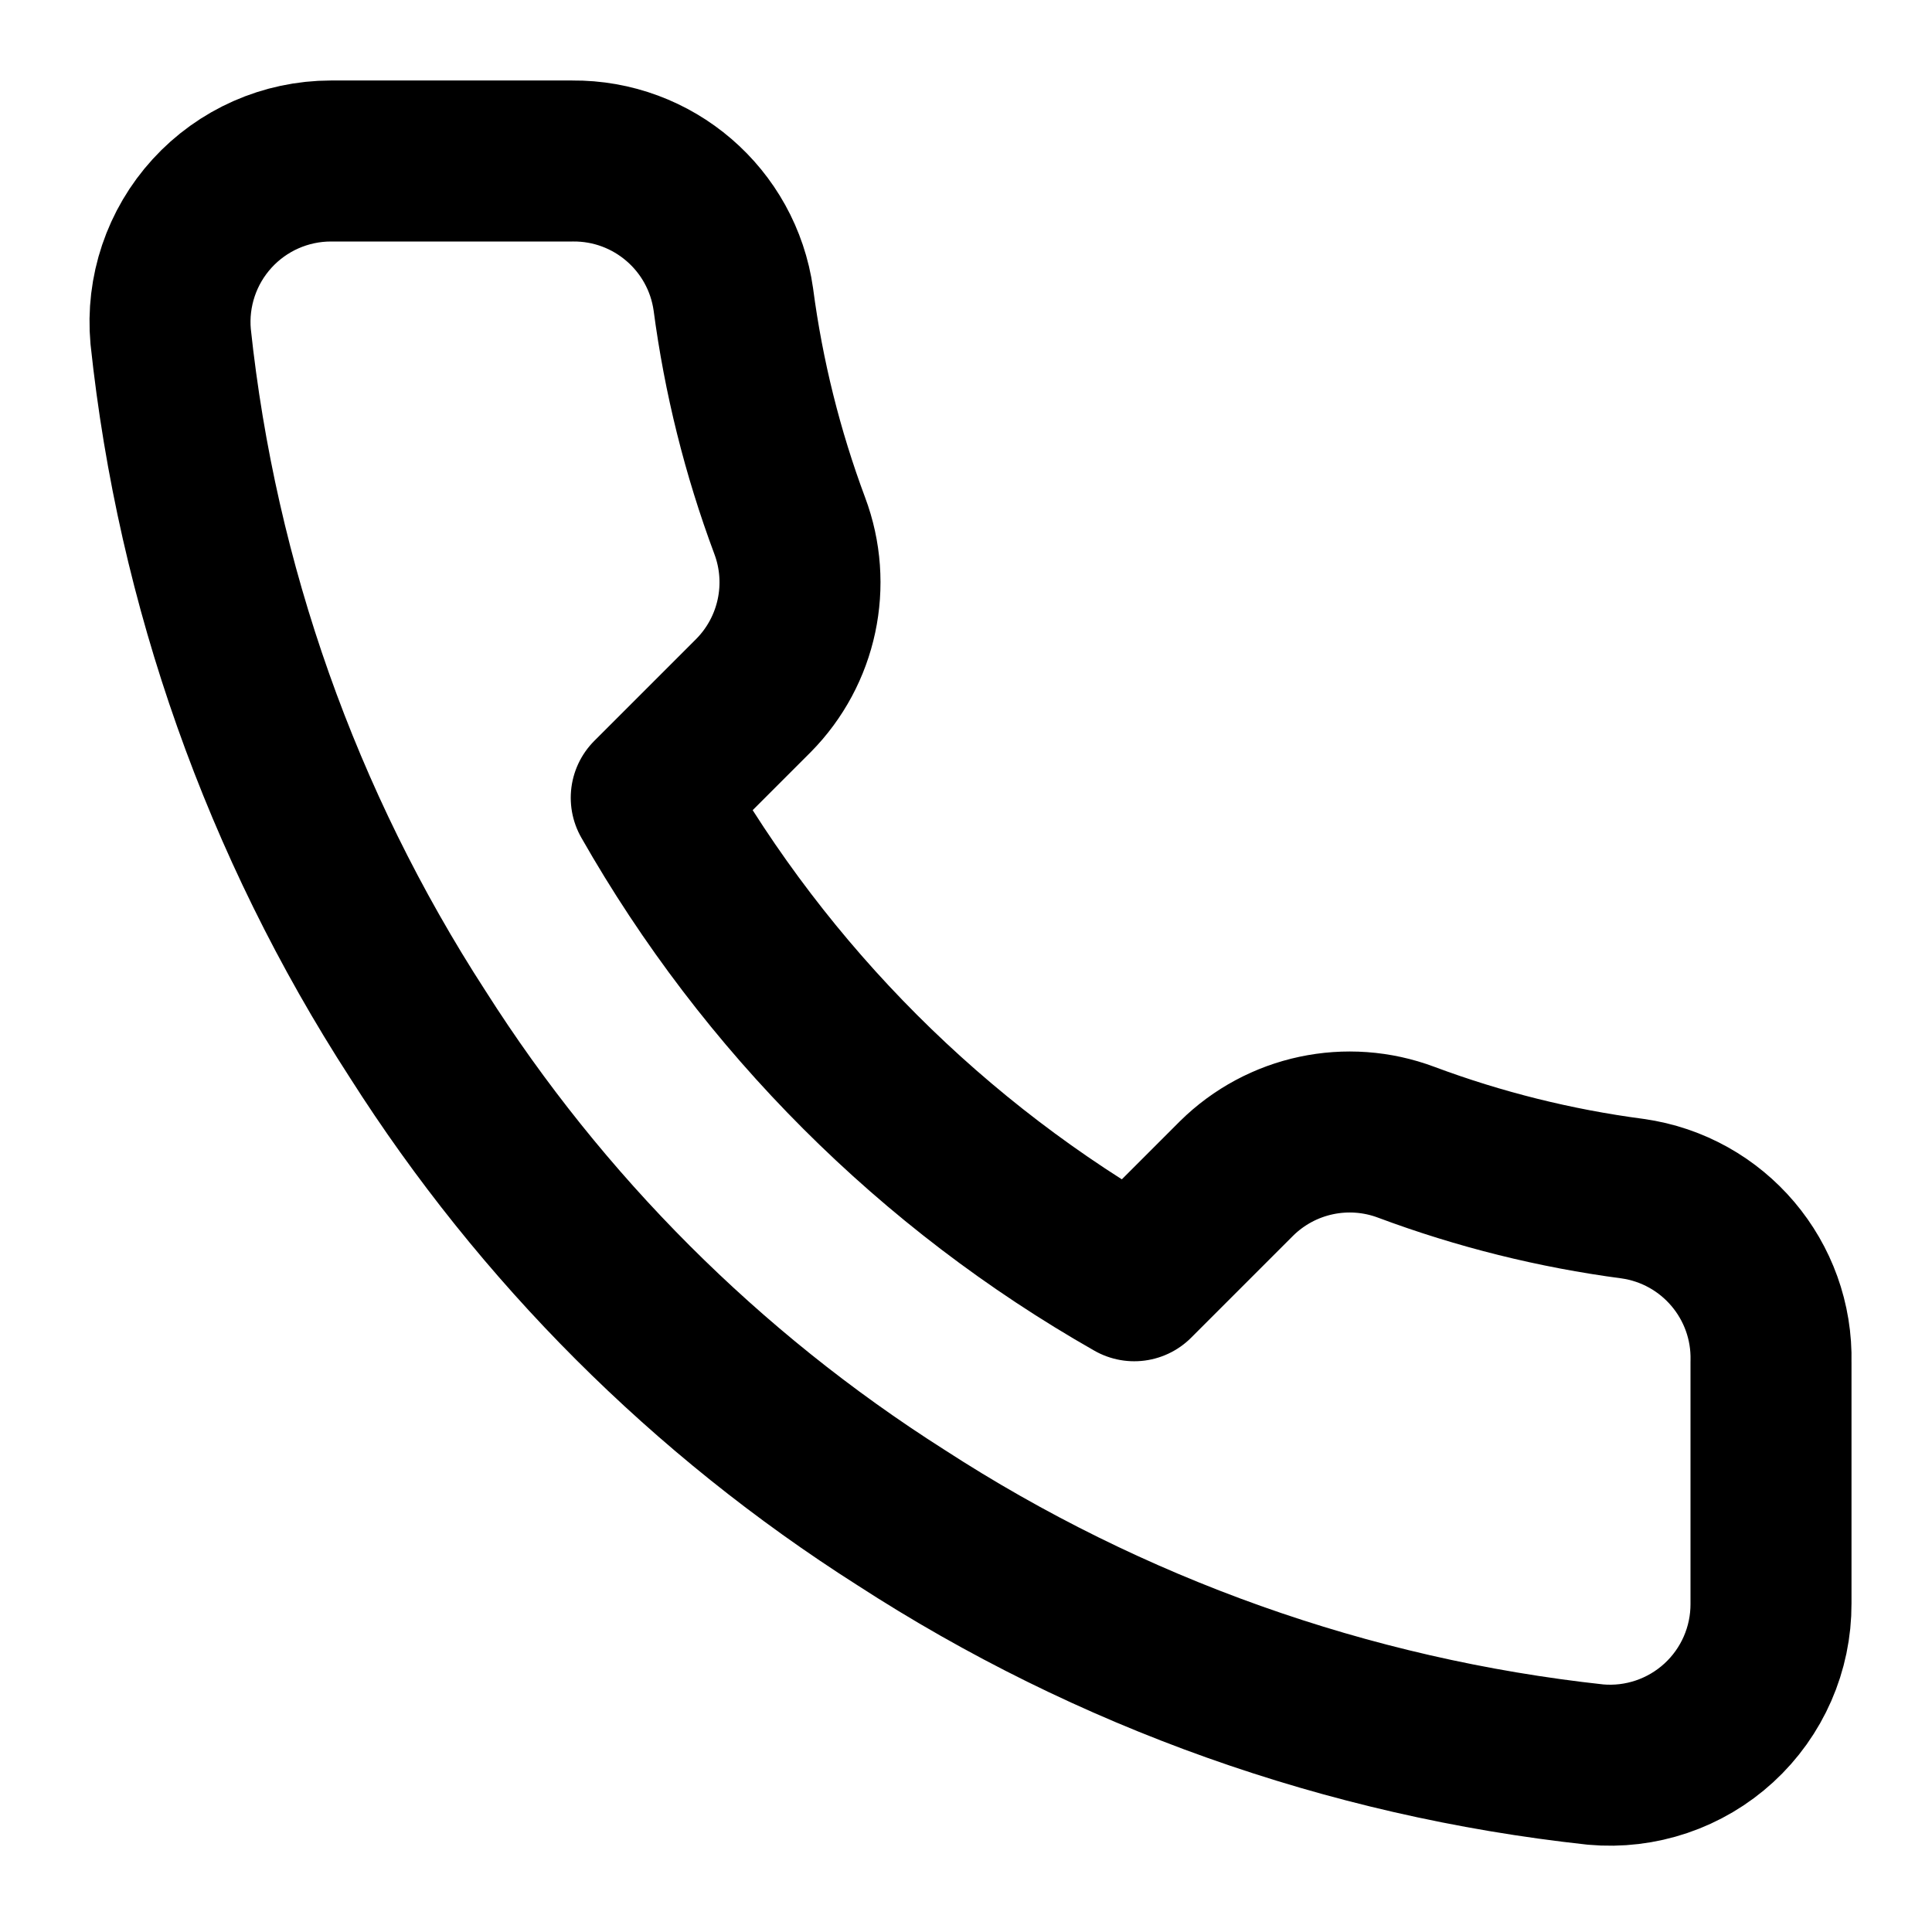
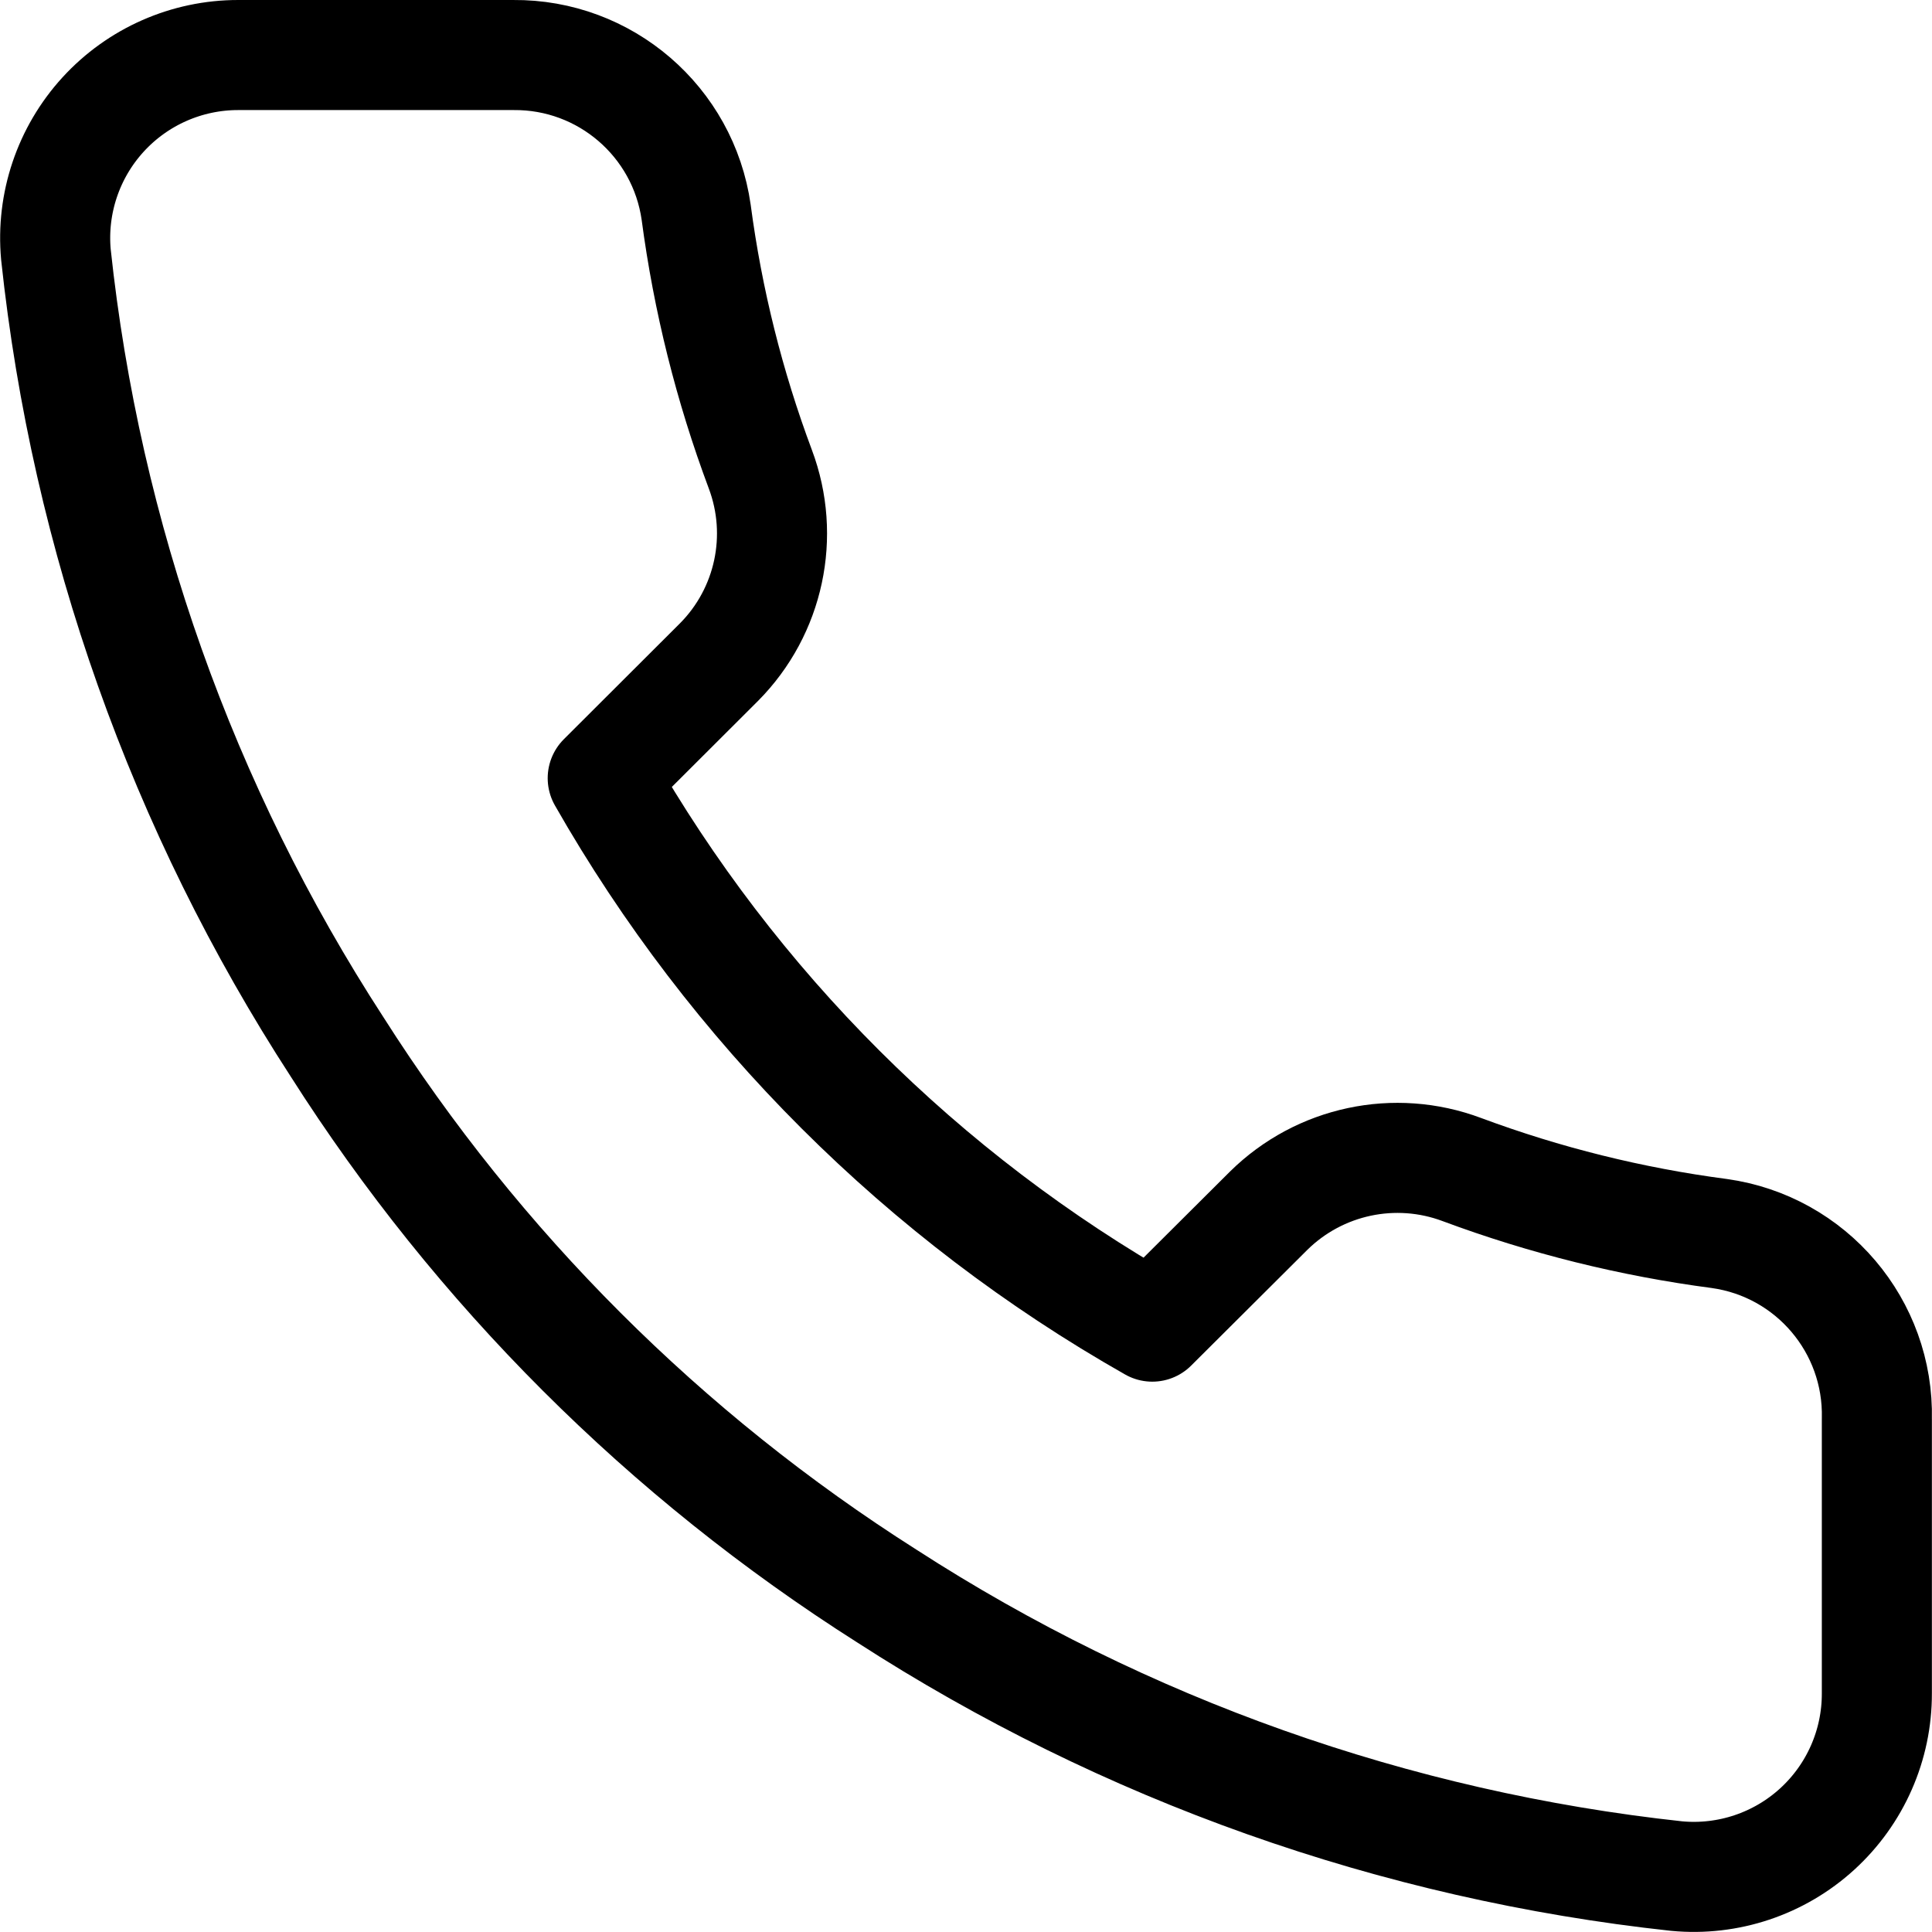
- <svg xmlns="http://www.w3.org/2000/svg" width="32" height="32" viewBox="0 0 24 24" fill="none" stroke="currentColor" stroke-width="2" stroke-linecap="round" stroke-linejoin="round" class="feather feather-phone">
-   <path d="M22 16.92v3a2 2 0 0 1-2.18 2 19.79 19.79 0 0 1-8.63-3.07 19.5 19.5 0 0 1-6-6 19.79 19.79 0 0 1-3.07-8.67A2 2 0 0 1 4.11 2h3a2 2 0 0 1 2 1.72 12.84 12.84 0 0 0 .7 2.81 2 2 0 0 1-.45 2.11L8.09 9.91a16 16 0 0 0 6 6l1.27-1.27a2 2 0 0 1 2.11-.45 12.84 12.84 0 0 0 2.81.7A2 2 0 0 1 22 16.92z" />
+ <svg xmlns="http://www.w3.org/2000/svg" width="17.553" height="17.553" viewBox="0 0 17.553 17.553">
+   <path id="Icon_feather-phone" data-name="Icon feather-phone" d="M19.719,15.392v2.492A1.663,1.663,0,0,1,17.9,19.545,16.491,16.491,0,0,1,10.723,17,16.212,16.212,0,0,1,5.73,12.012a16.416,16.416,0,0,1-2.555-7.2A1.662,1.662,0,0,1,4.831,3h2.5A1.663,1.663,0,0,1,8.992,4.429a10.647,10.647,0,0,0,.583,2.334A1.659,1.659,0,0,1,9.2,8.515L8.143,9.57a13.3,13.3,0,0,0,4.993,4.983L14.193,13.5a1.667,1.667,0,0,1,1.756-.374,10.7,10.7,0,0,0,2.339.581A1.662,1.662,0,0,1,19.719,15.392Z" transform="translate(-2.667 -2.5)" fill="none" stroke="#000" stroke-linecap="round" stroke-linejoin="round" stroke-width="1" />
</svg>
